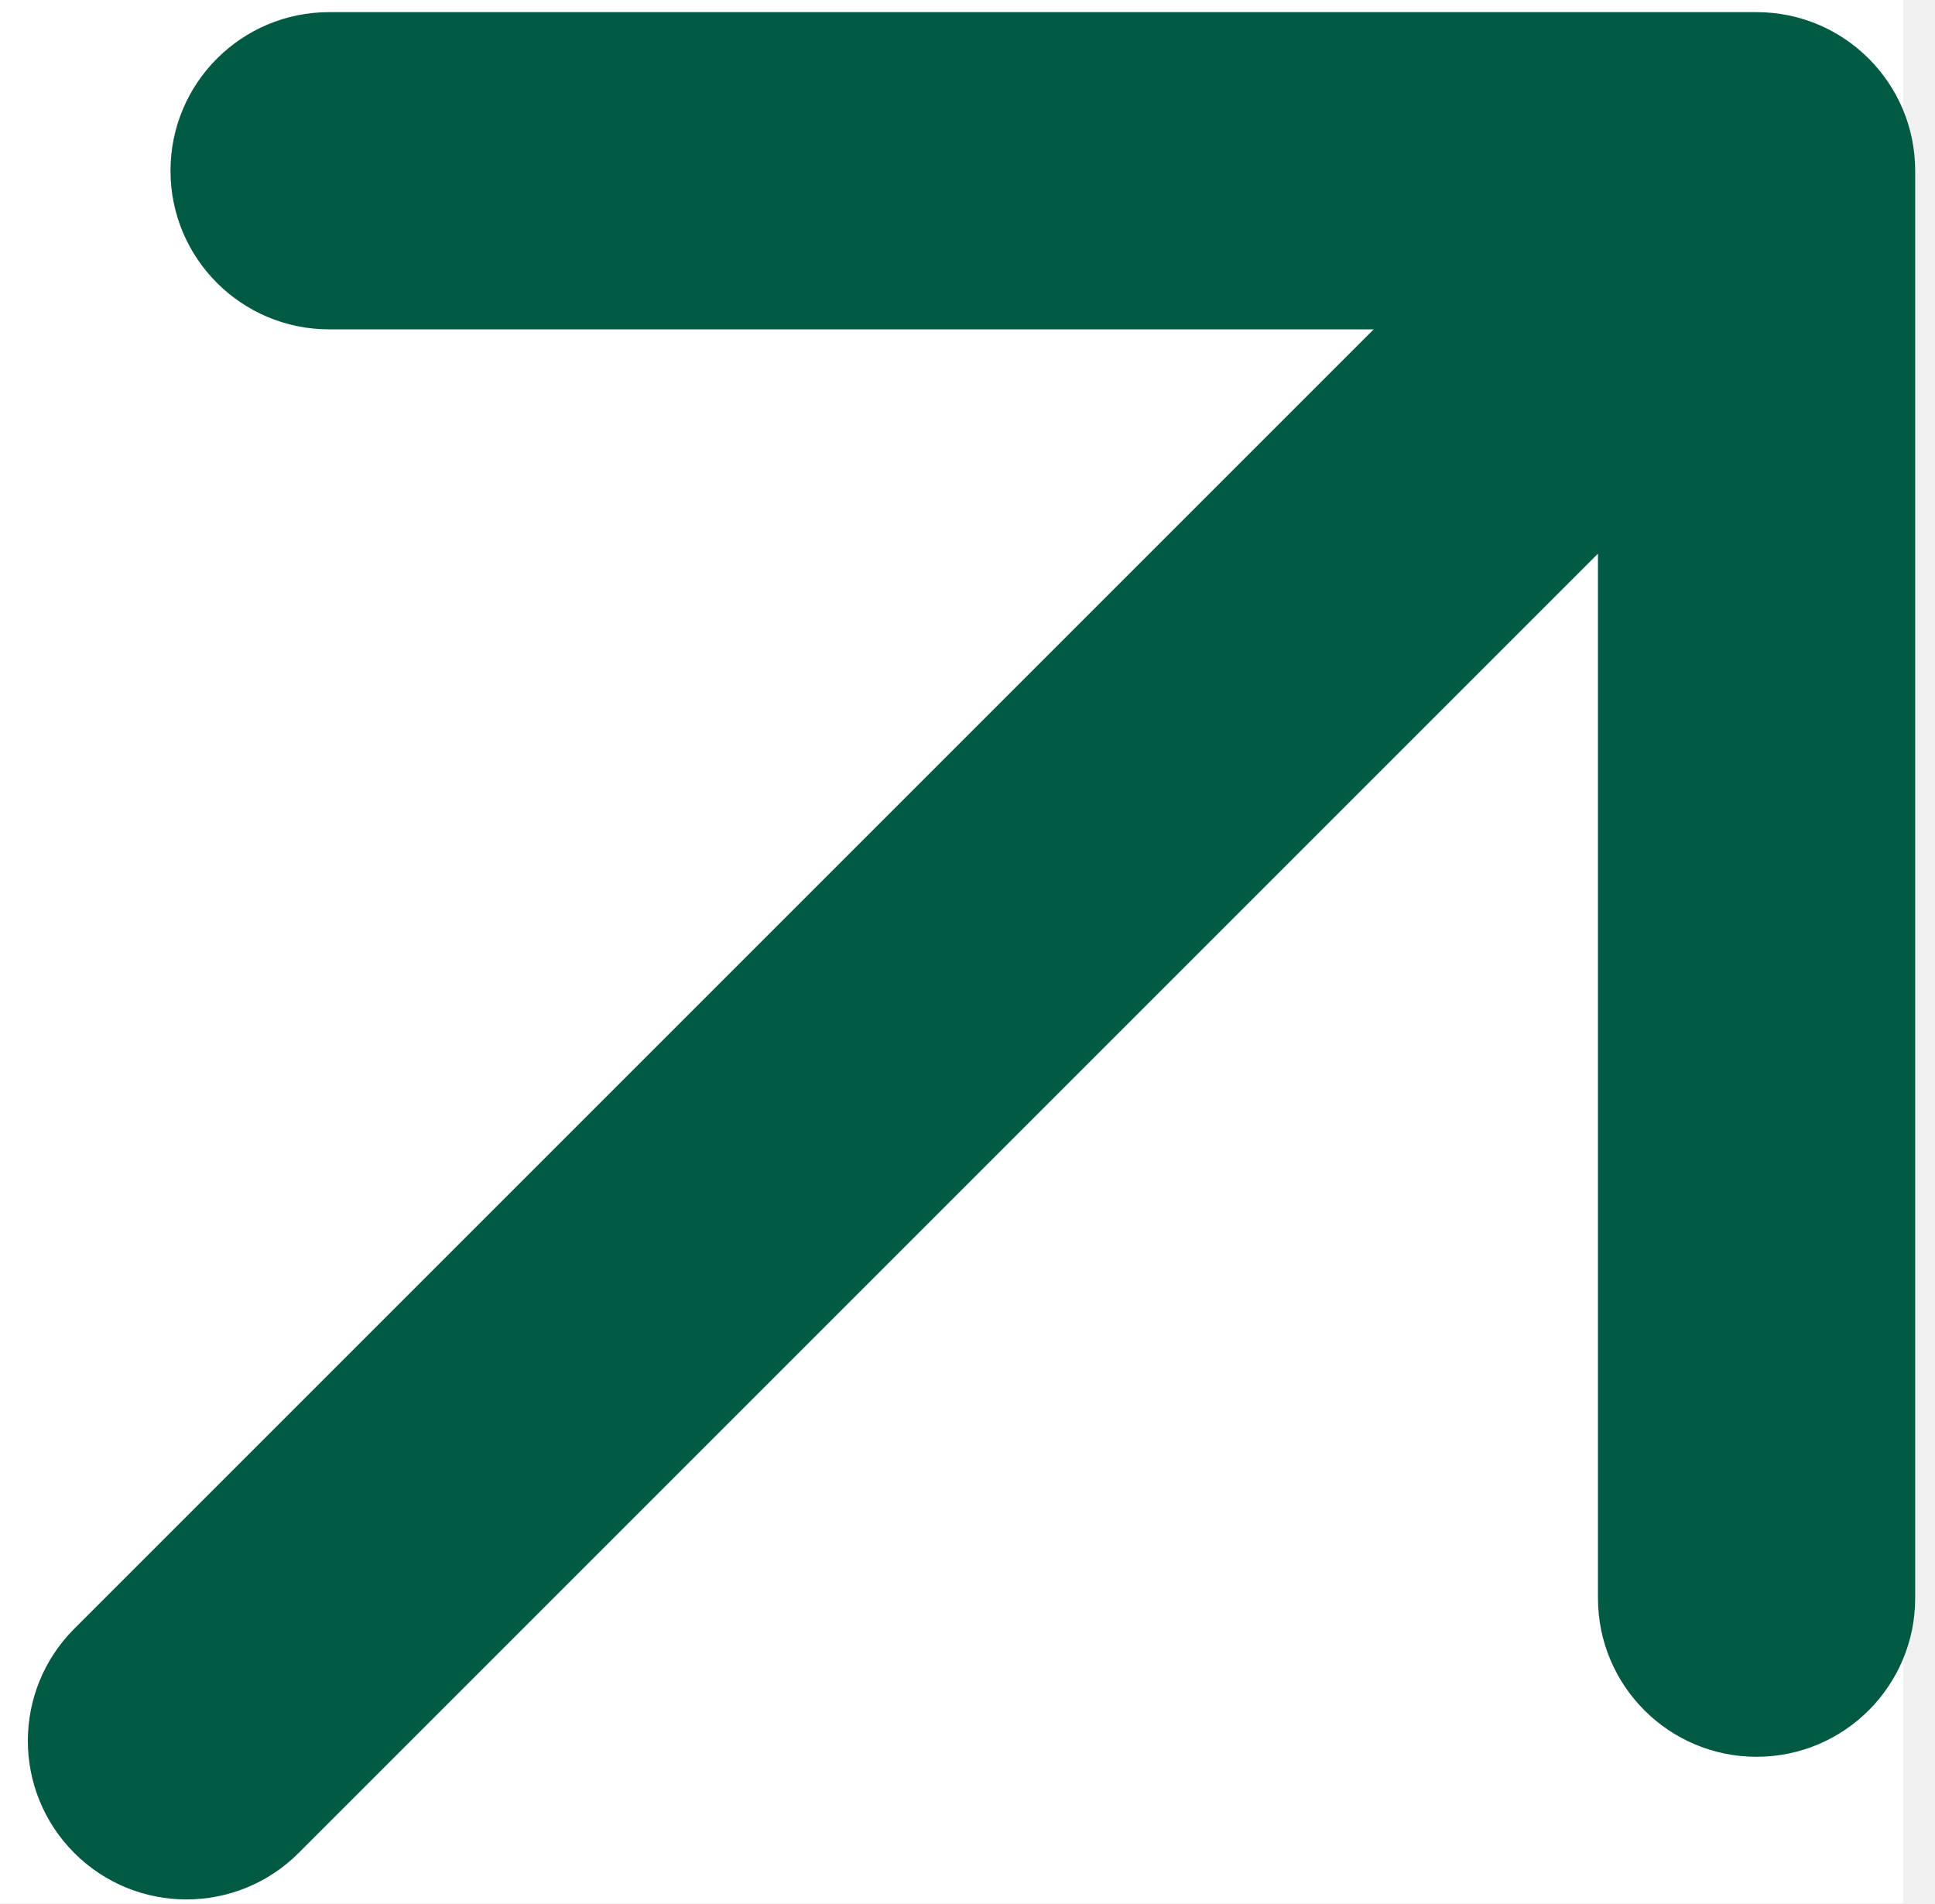
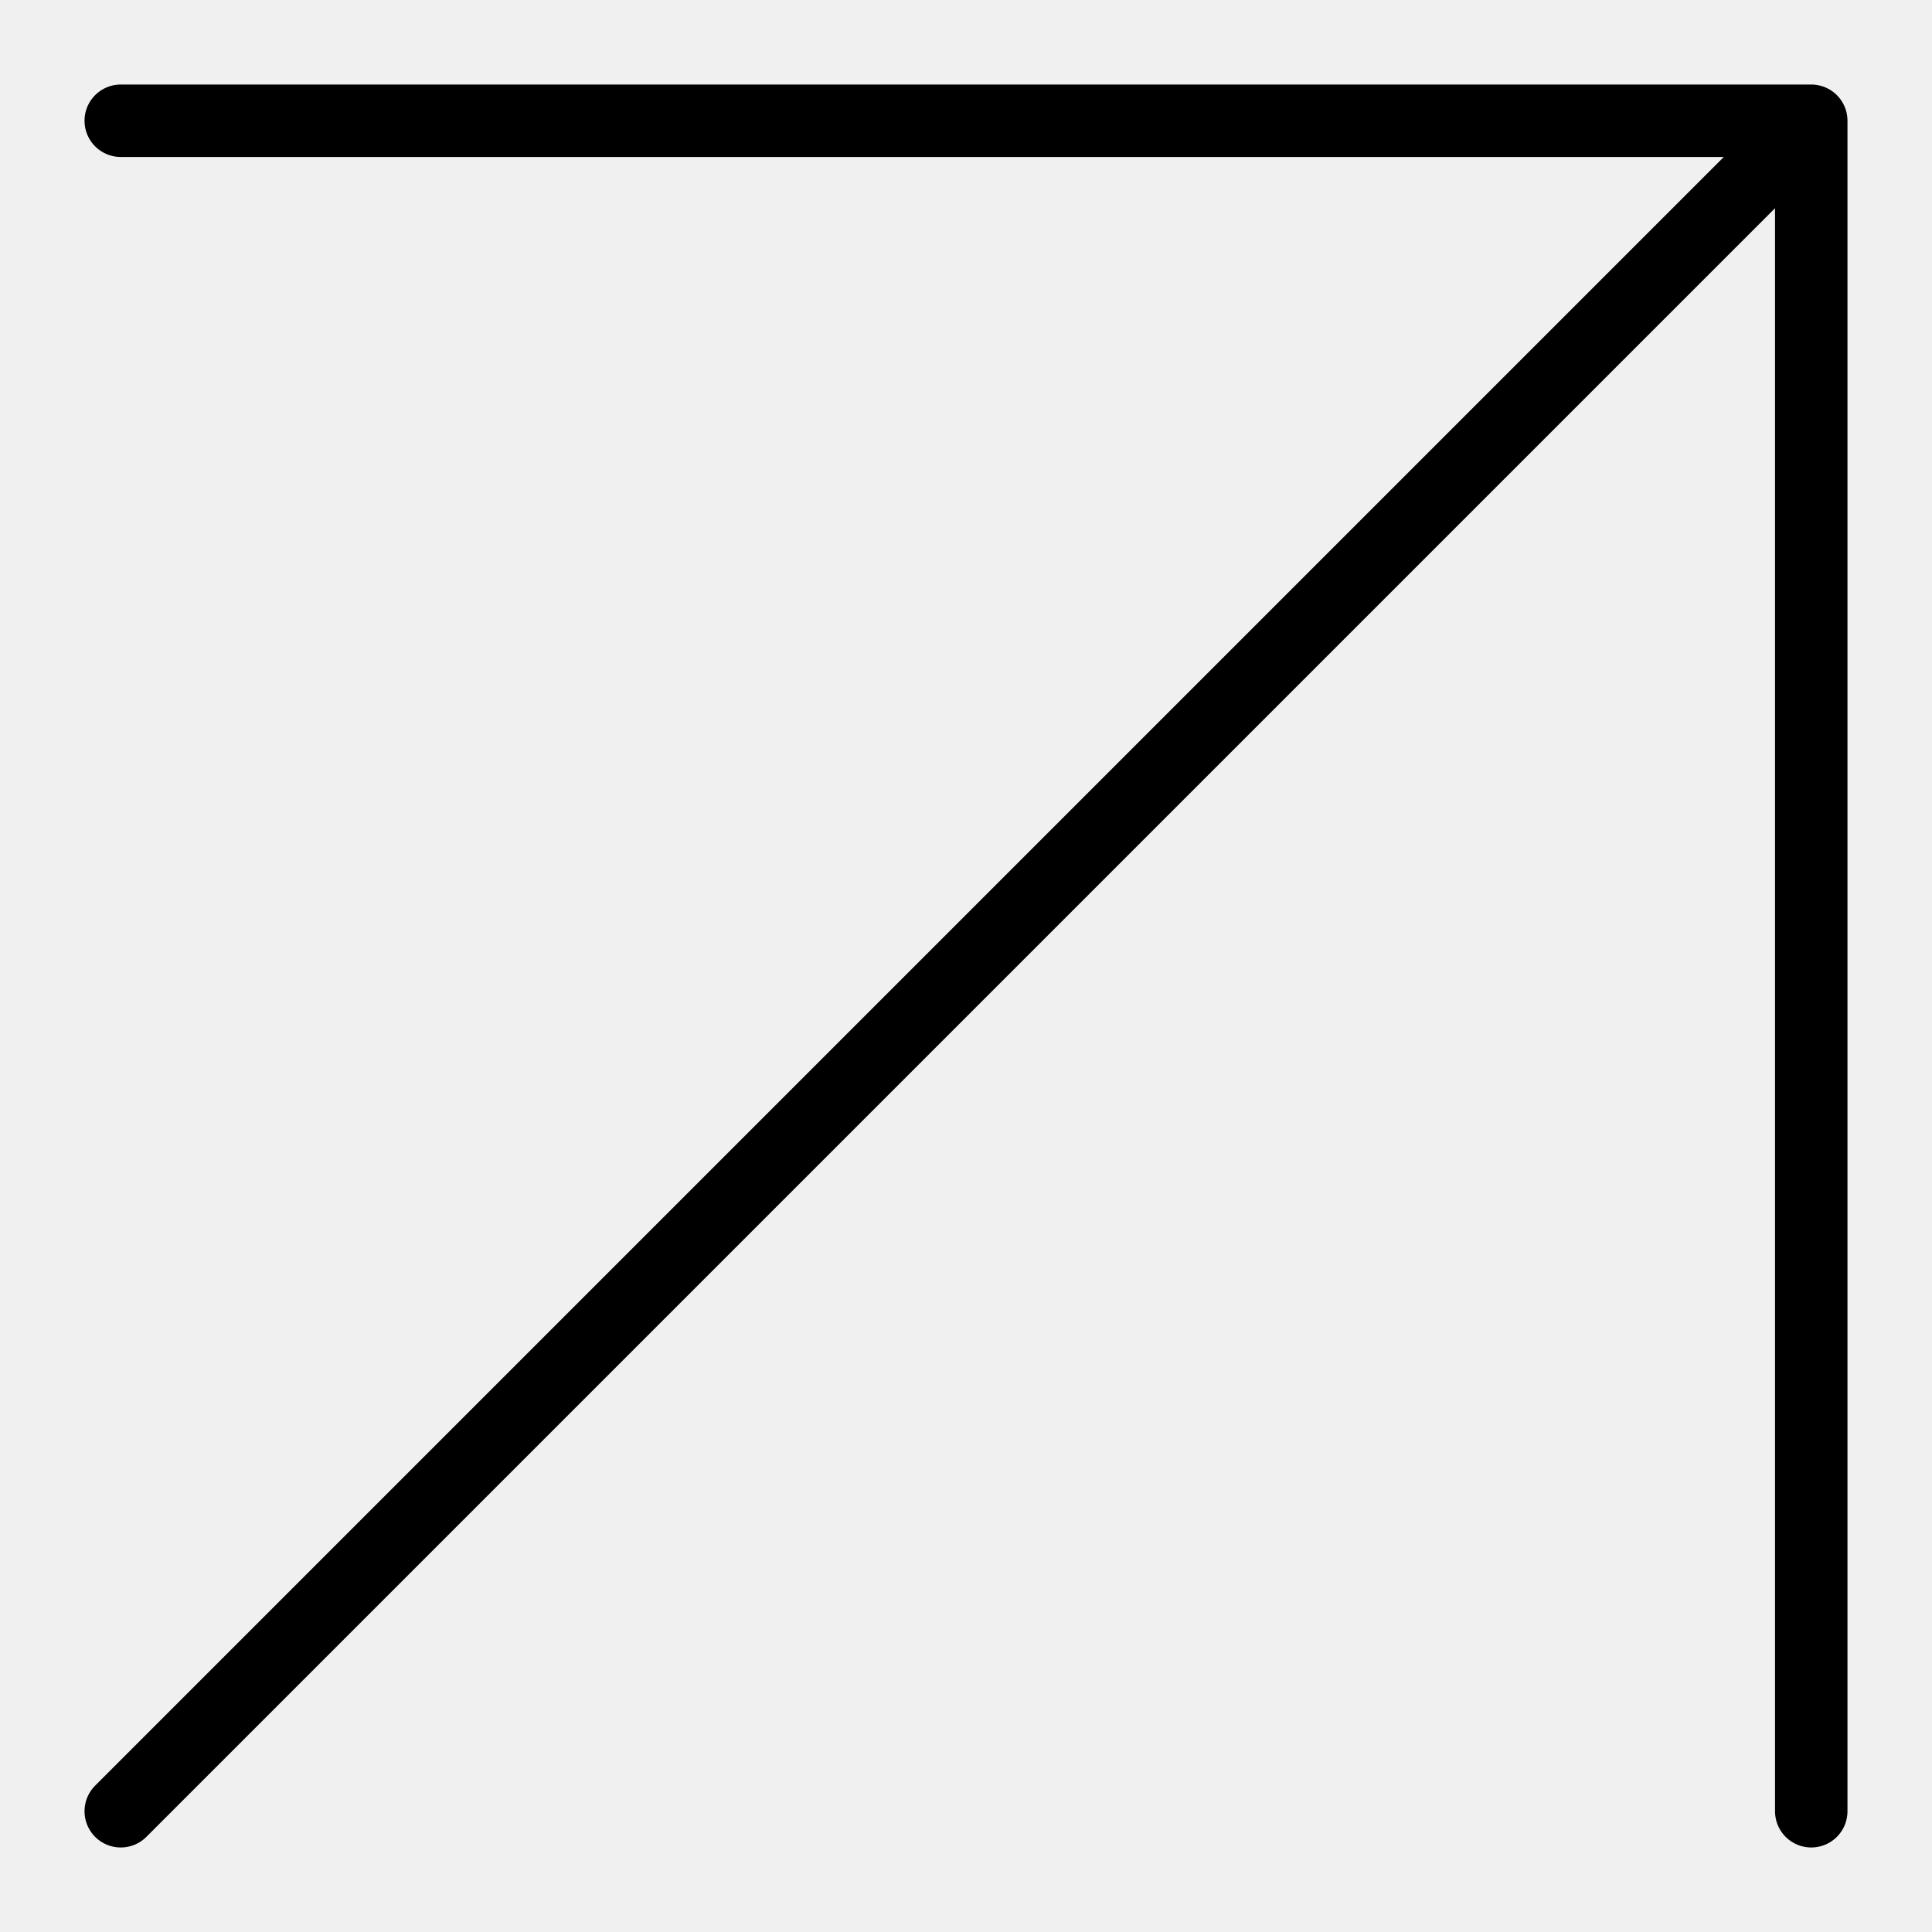
- <svg xmlns="http://www.w3.org/2000/svg" width="61" height="60" viewBox="0 0 61 60" fill="none">
-   <rect width="60" height="60" fill="white" />
-   <path d="M2.342 51.345C0.39 53.297 0.39 56.463 2.342 58.416C4.295 60.368 7.461 60.368 9.413 58.416L2.342 51.345ZM60.375 5.383C60.375 2.621 58.137 0.383 55.375 0.383H10.375C7.614 0.383 5.375 2.621 5.375 5.383C5.375 8.144 7.614 10.383 10.375 10.383H50.375V50.383C50.375 53.144 52.614 55.383 55.375 55.383C58.137 55.383 60.375 53.144 60.375 50.383V5.383ZM9.413 58.416L58.911 8.918L51.84 1.847L2.342 51.345L9.413 58.416Z" fill="#025944" />
+ <svg xmlns="http://www.w3.org/2000/svg" width="40" height="40" viewBox="0 0 40 40" fill="none">
+   <path d="M2.5 37.5L37.5 2.5M37.5 2.5H2.5M37.5 2.5V37.5" stroke="black" stroke-width="1.5" stroke-linecap="round" stroke-linejoin="round" />
</svg>
